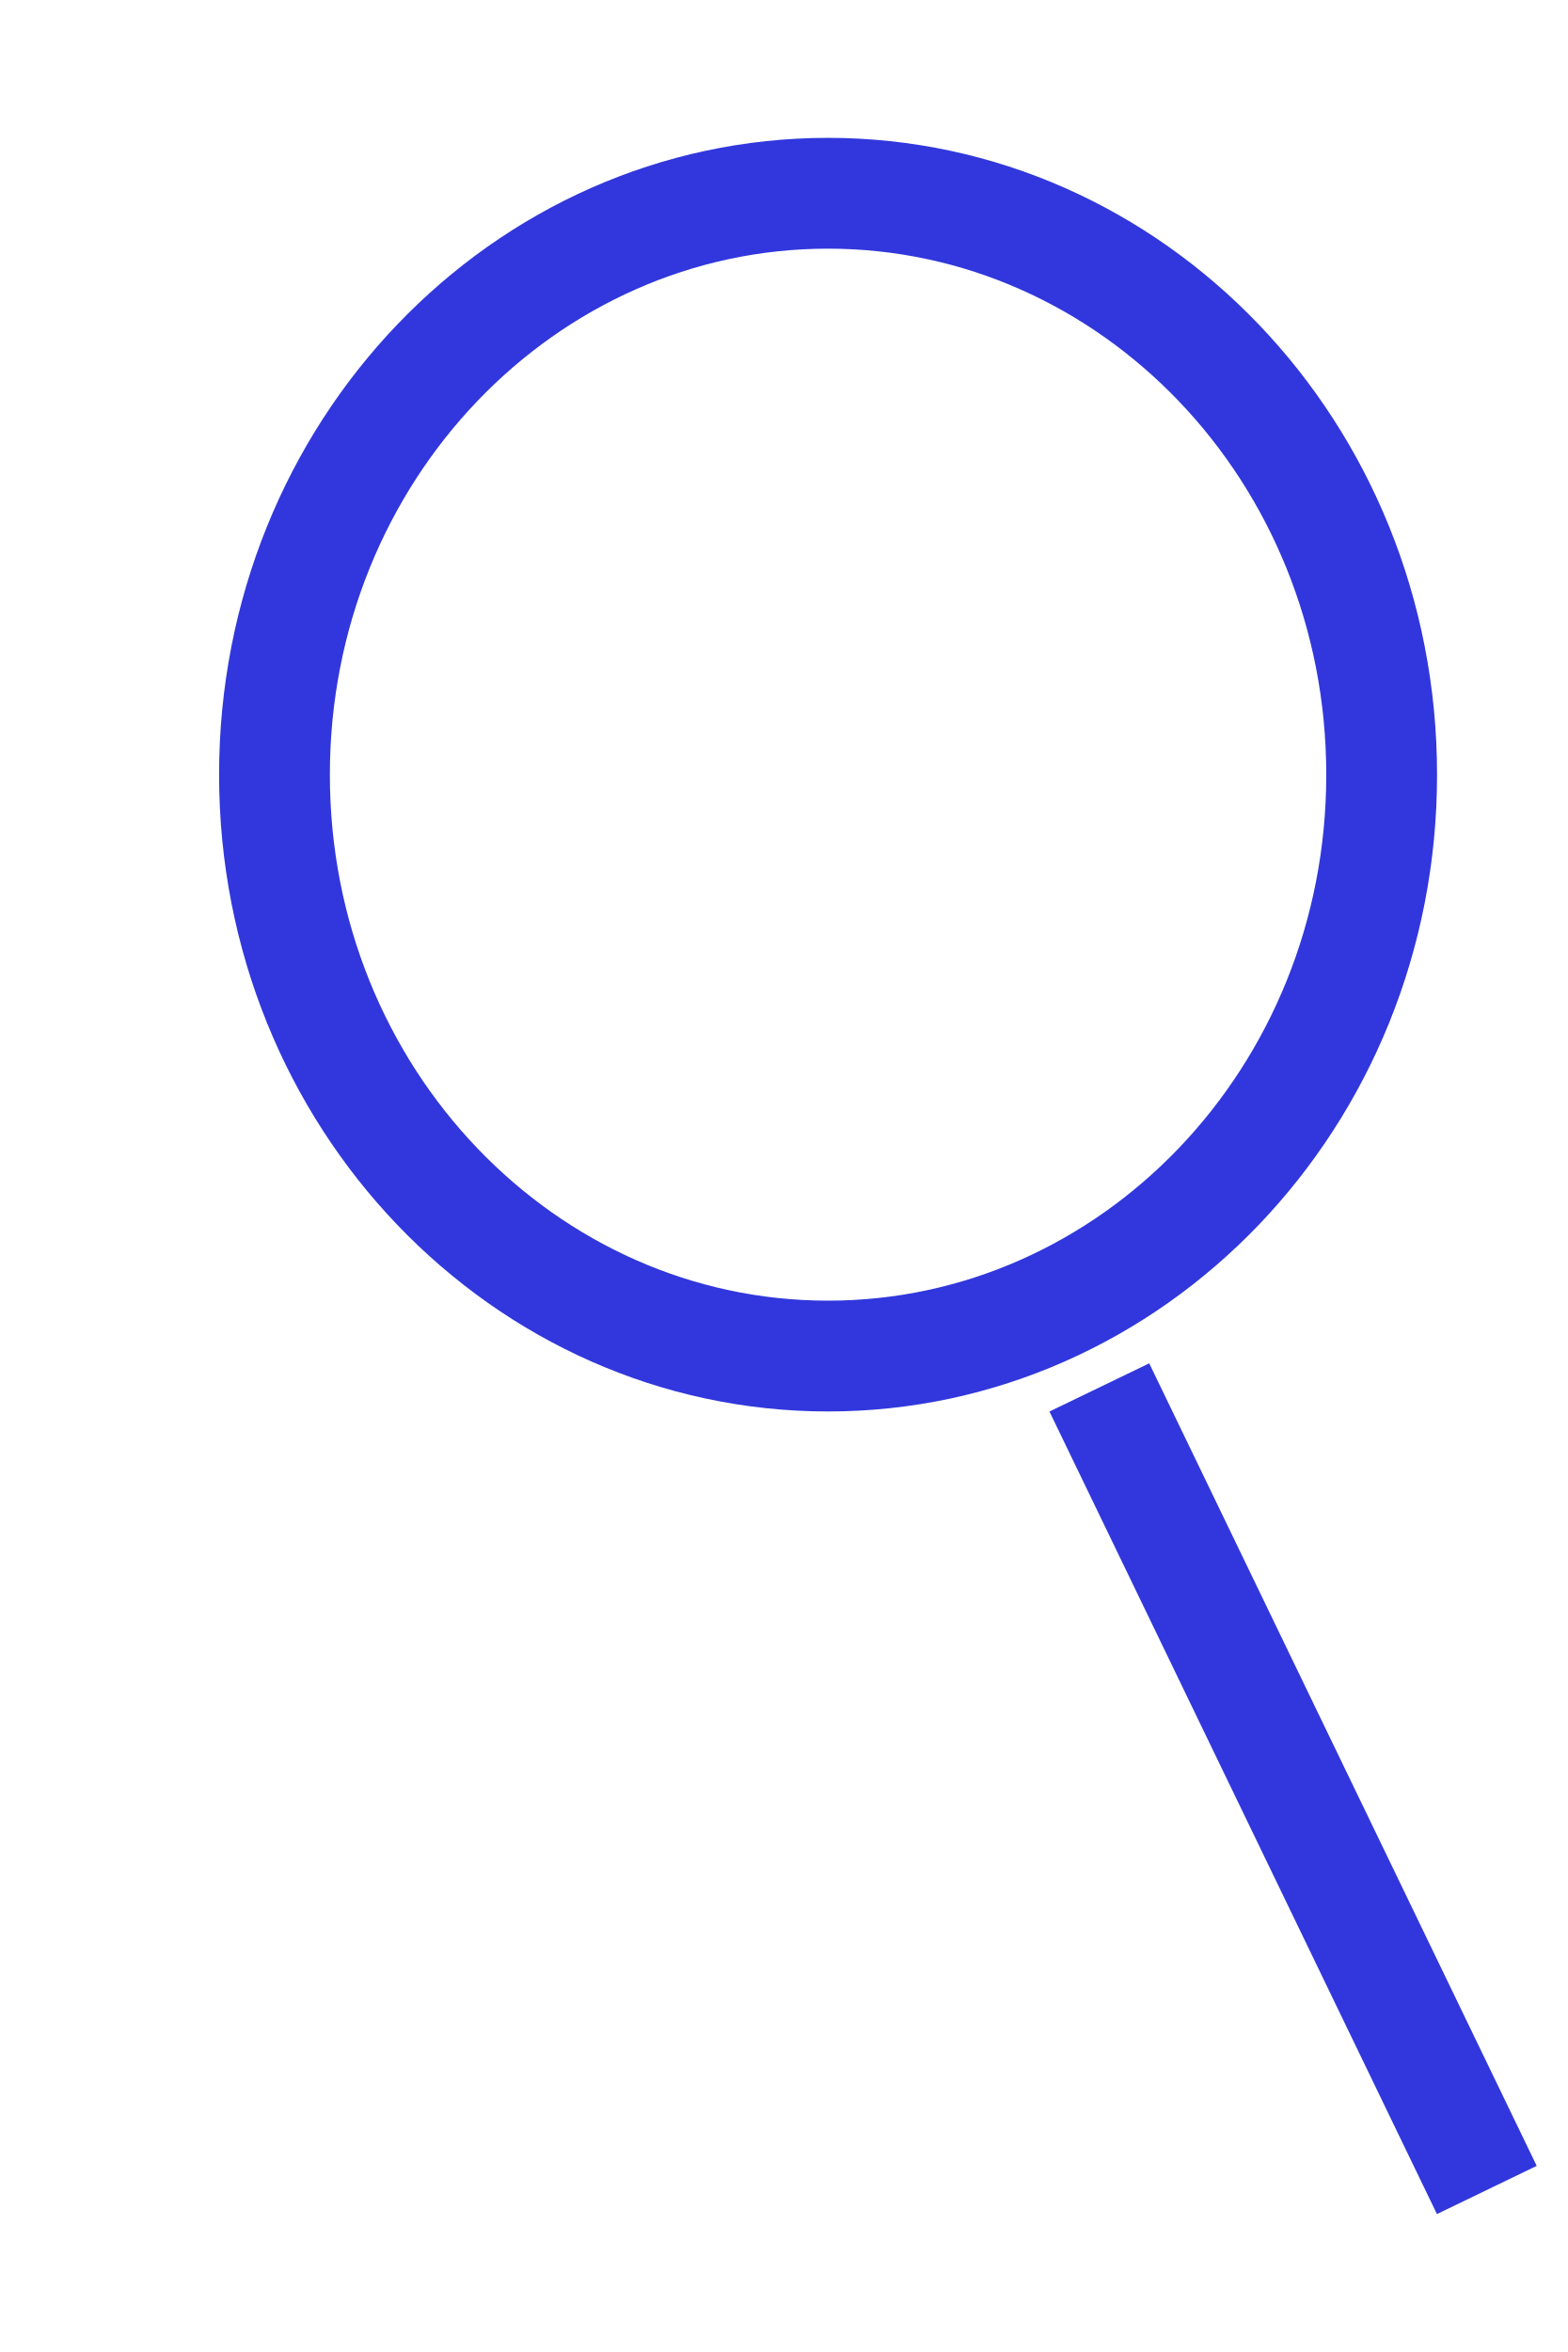
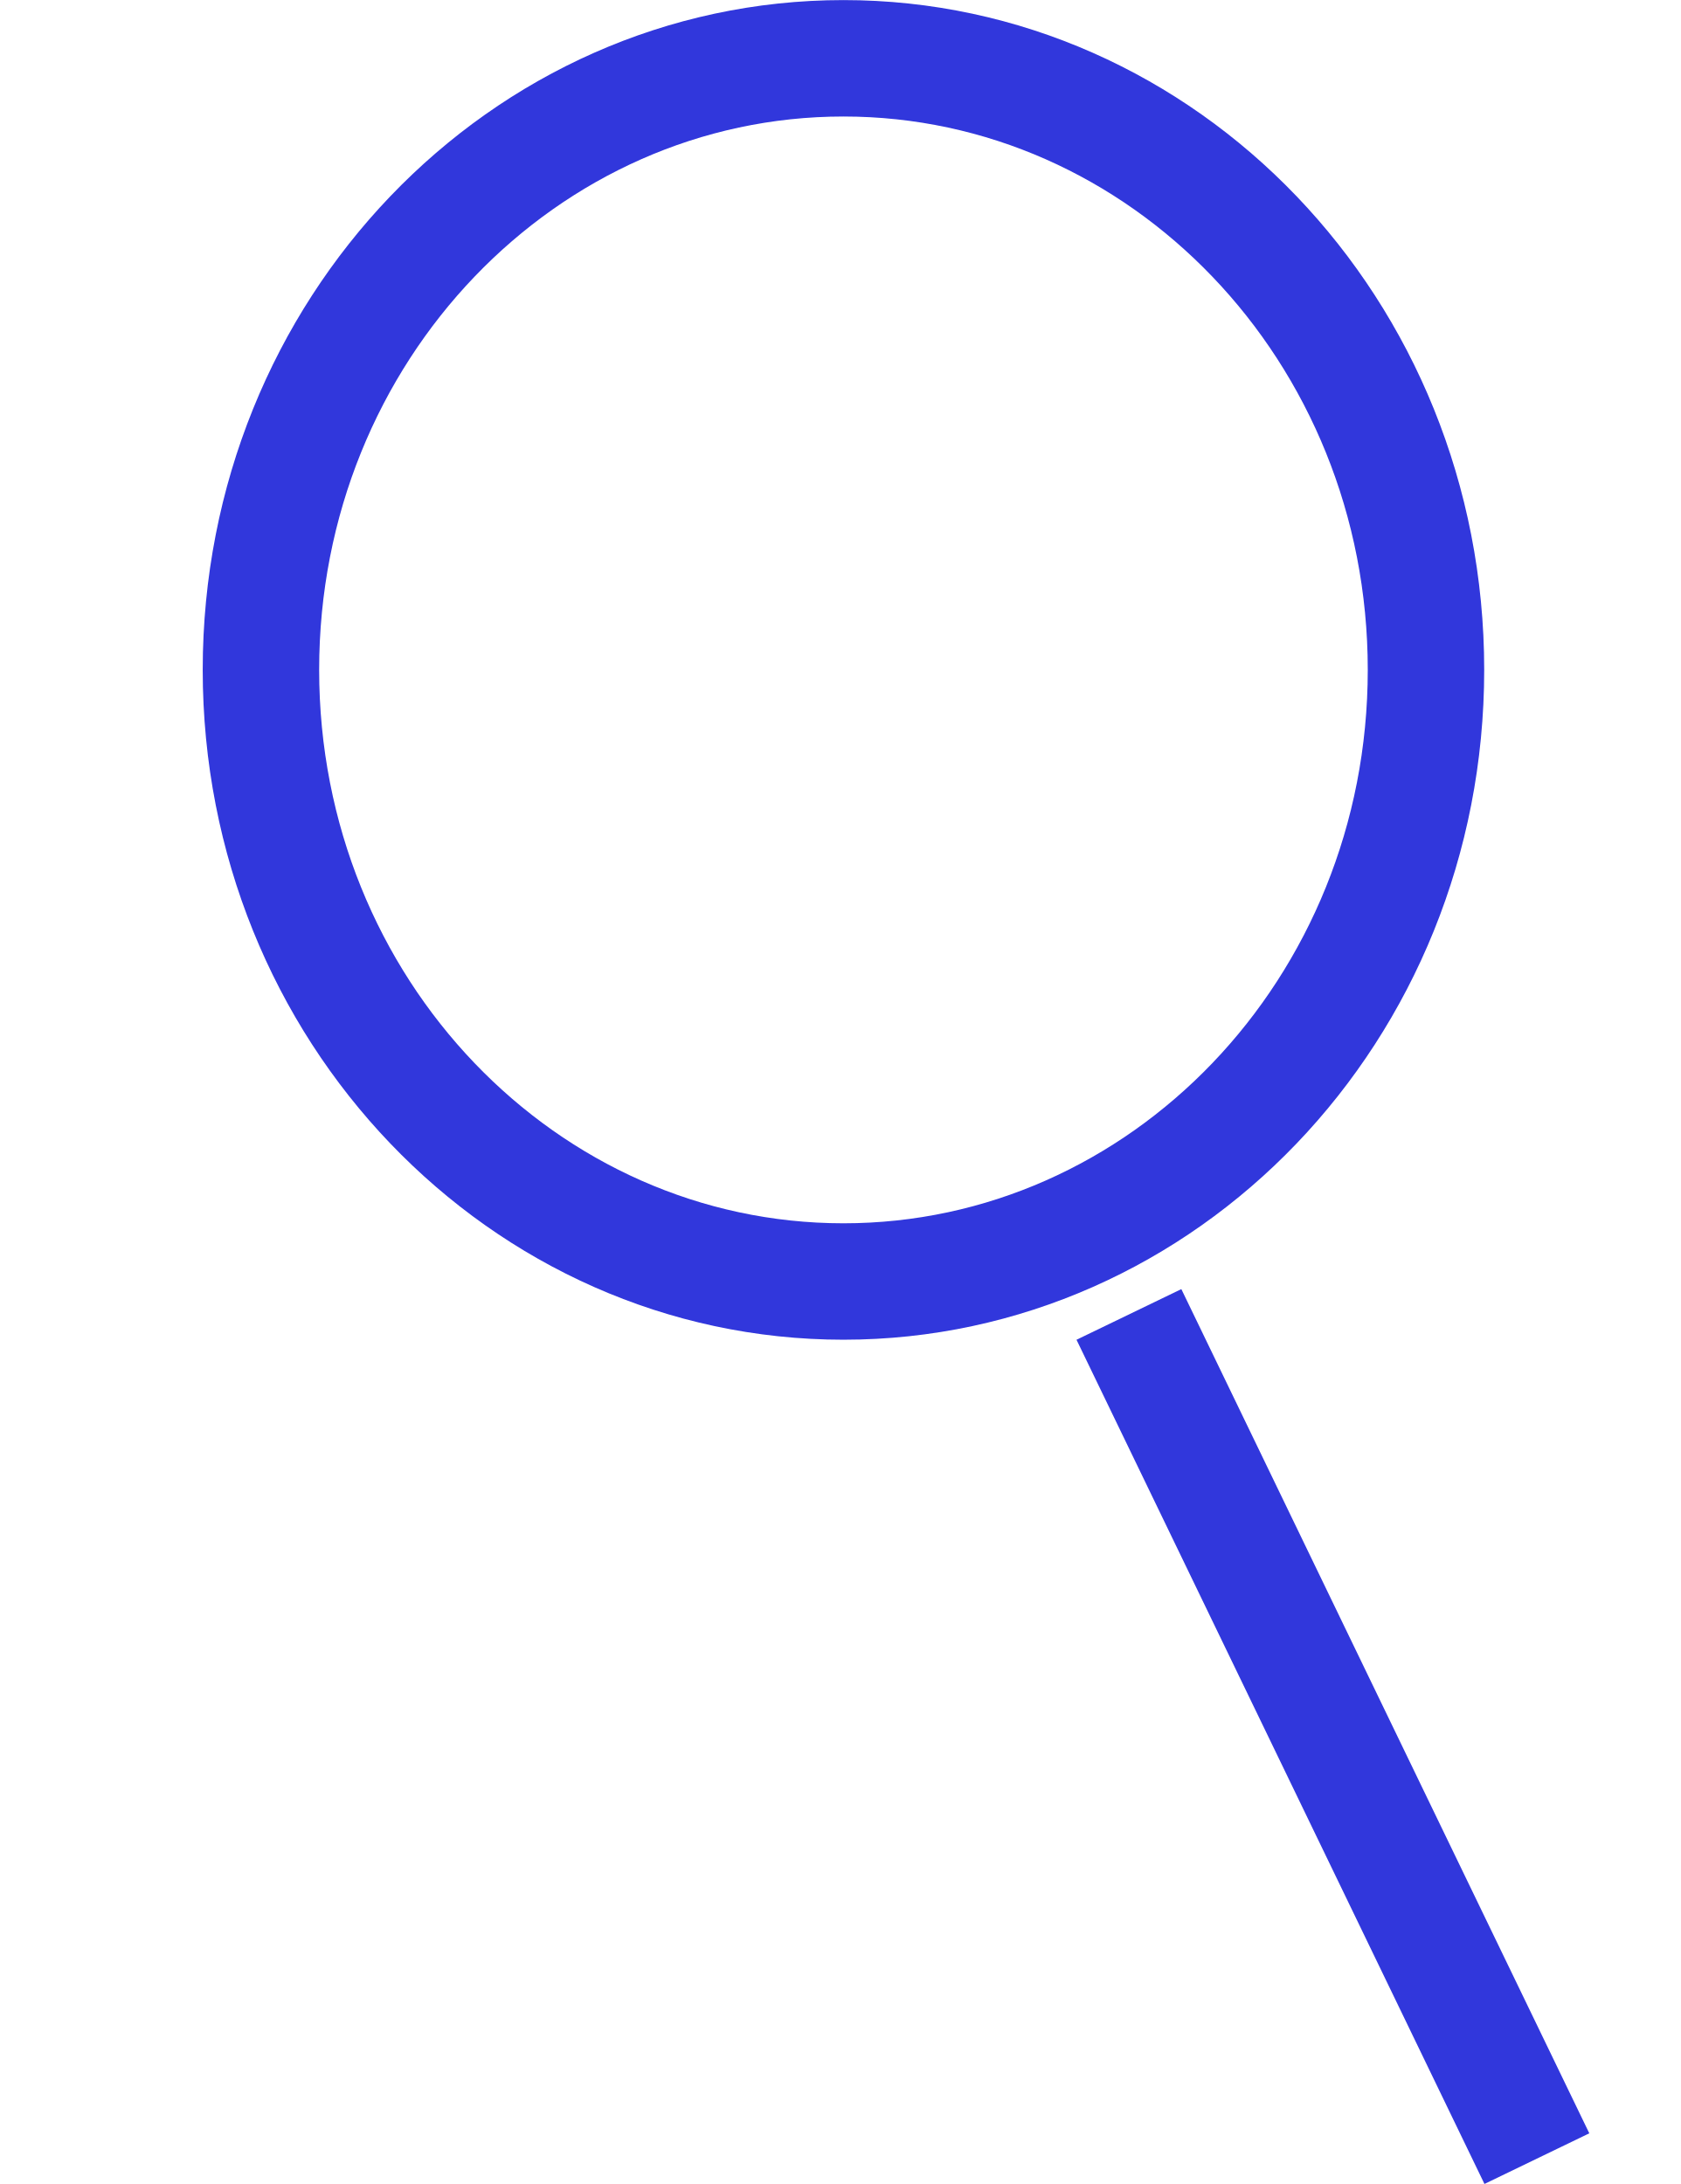
- <svg xmlns="http://www.w3.org/2000/svg" width="12" height="18" viewBox="0 0 12 18" fill="none">
-   <path d="M10.576 5.929C10.576 8.404 8.661 10.378 6.338 10.378C4.015 10.378 2.101 8.404 2.101 5.929C2.101 3.453 4.015 1.479 6.338 1.479C8.661 1.479 10.576 3.453 10.576 5.929Z" stroke="#3137DC" stroke-width="0.848" />
-   <line x1="8.415" y1="10.618" x2="11.381" y2="16.76" stroke="#3137DC" stroke-width="0.848" />
+ <svg xmlns="http://www.w3.org/2000/svg" width="10" height="13" viewBox="0 0 10 13" fill="none">
+   <path d="M8.487 3.987C8.487 6.013 6.921 7.628 5.02 7.628C3.119 7.628 1.553 6.013 1.553 3.987C1.553 1.962 3.119 0.347 5.02 0.347C6.921 0.347 8.487 1.962 8.487 3.987Z" stroke="#3137DC" stroke-width="0.693" />
+   <line x1="6.719" y1="7.824" x2="9.147" y2="12.849" stroke="#3137DC" stroke-width="0.693" />
</svg>
